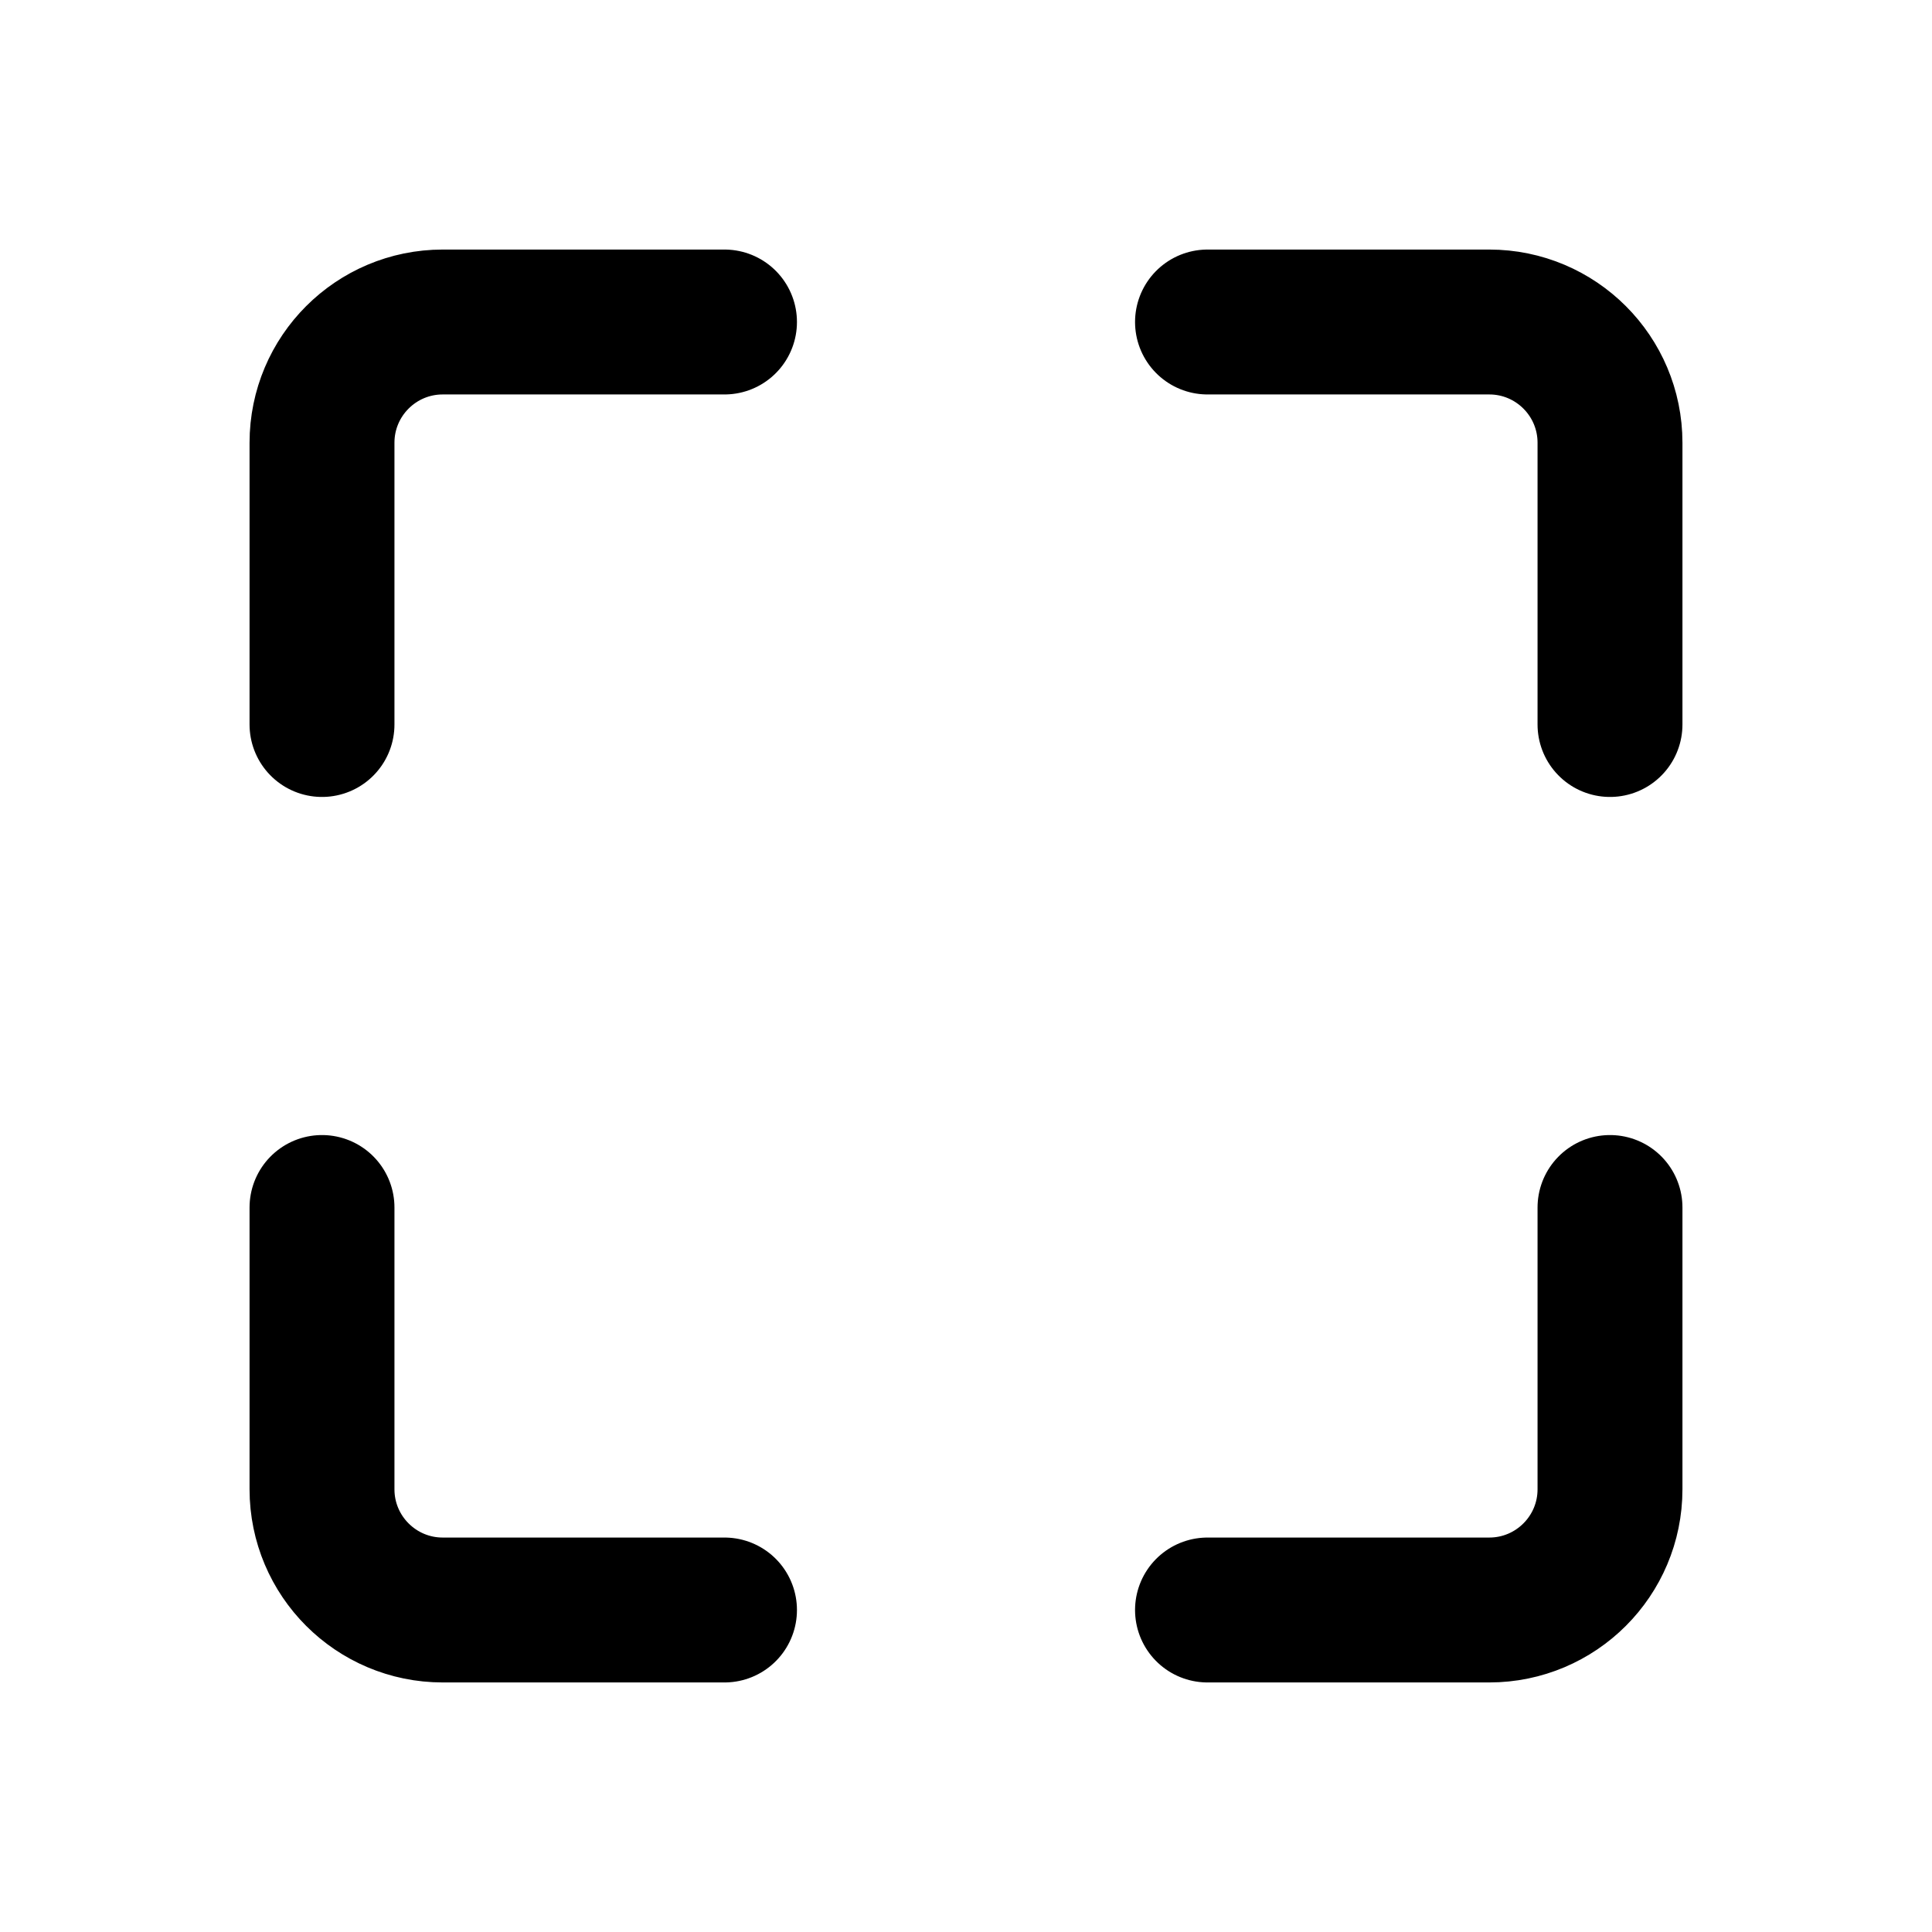
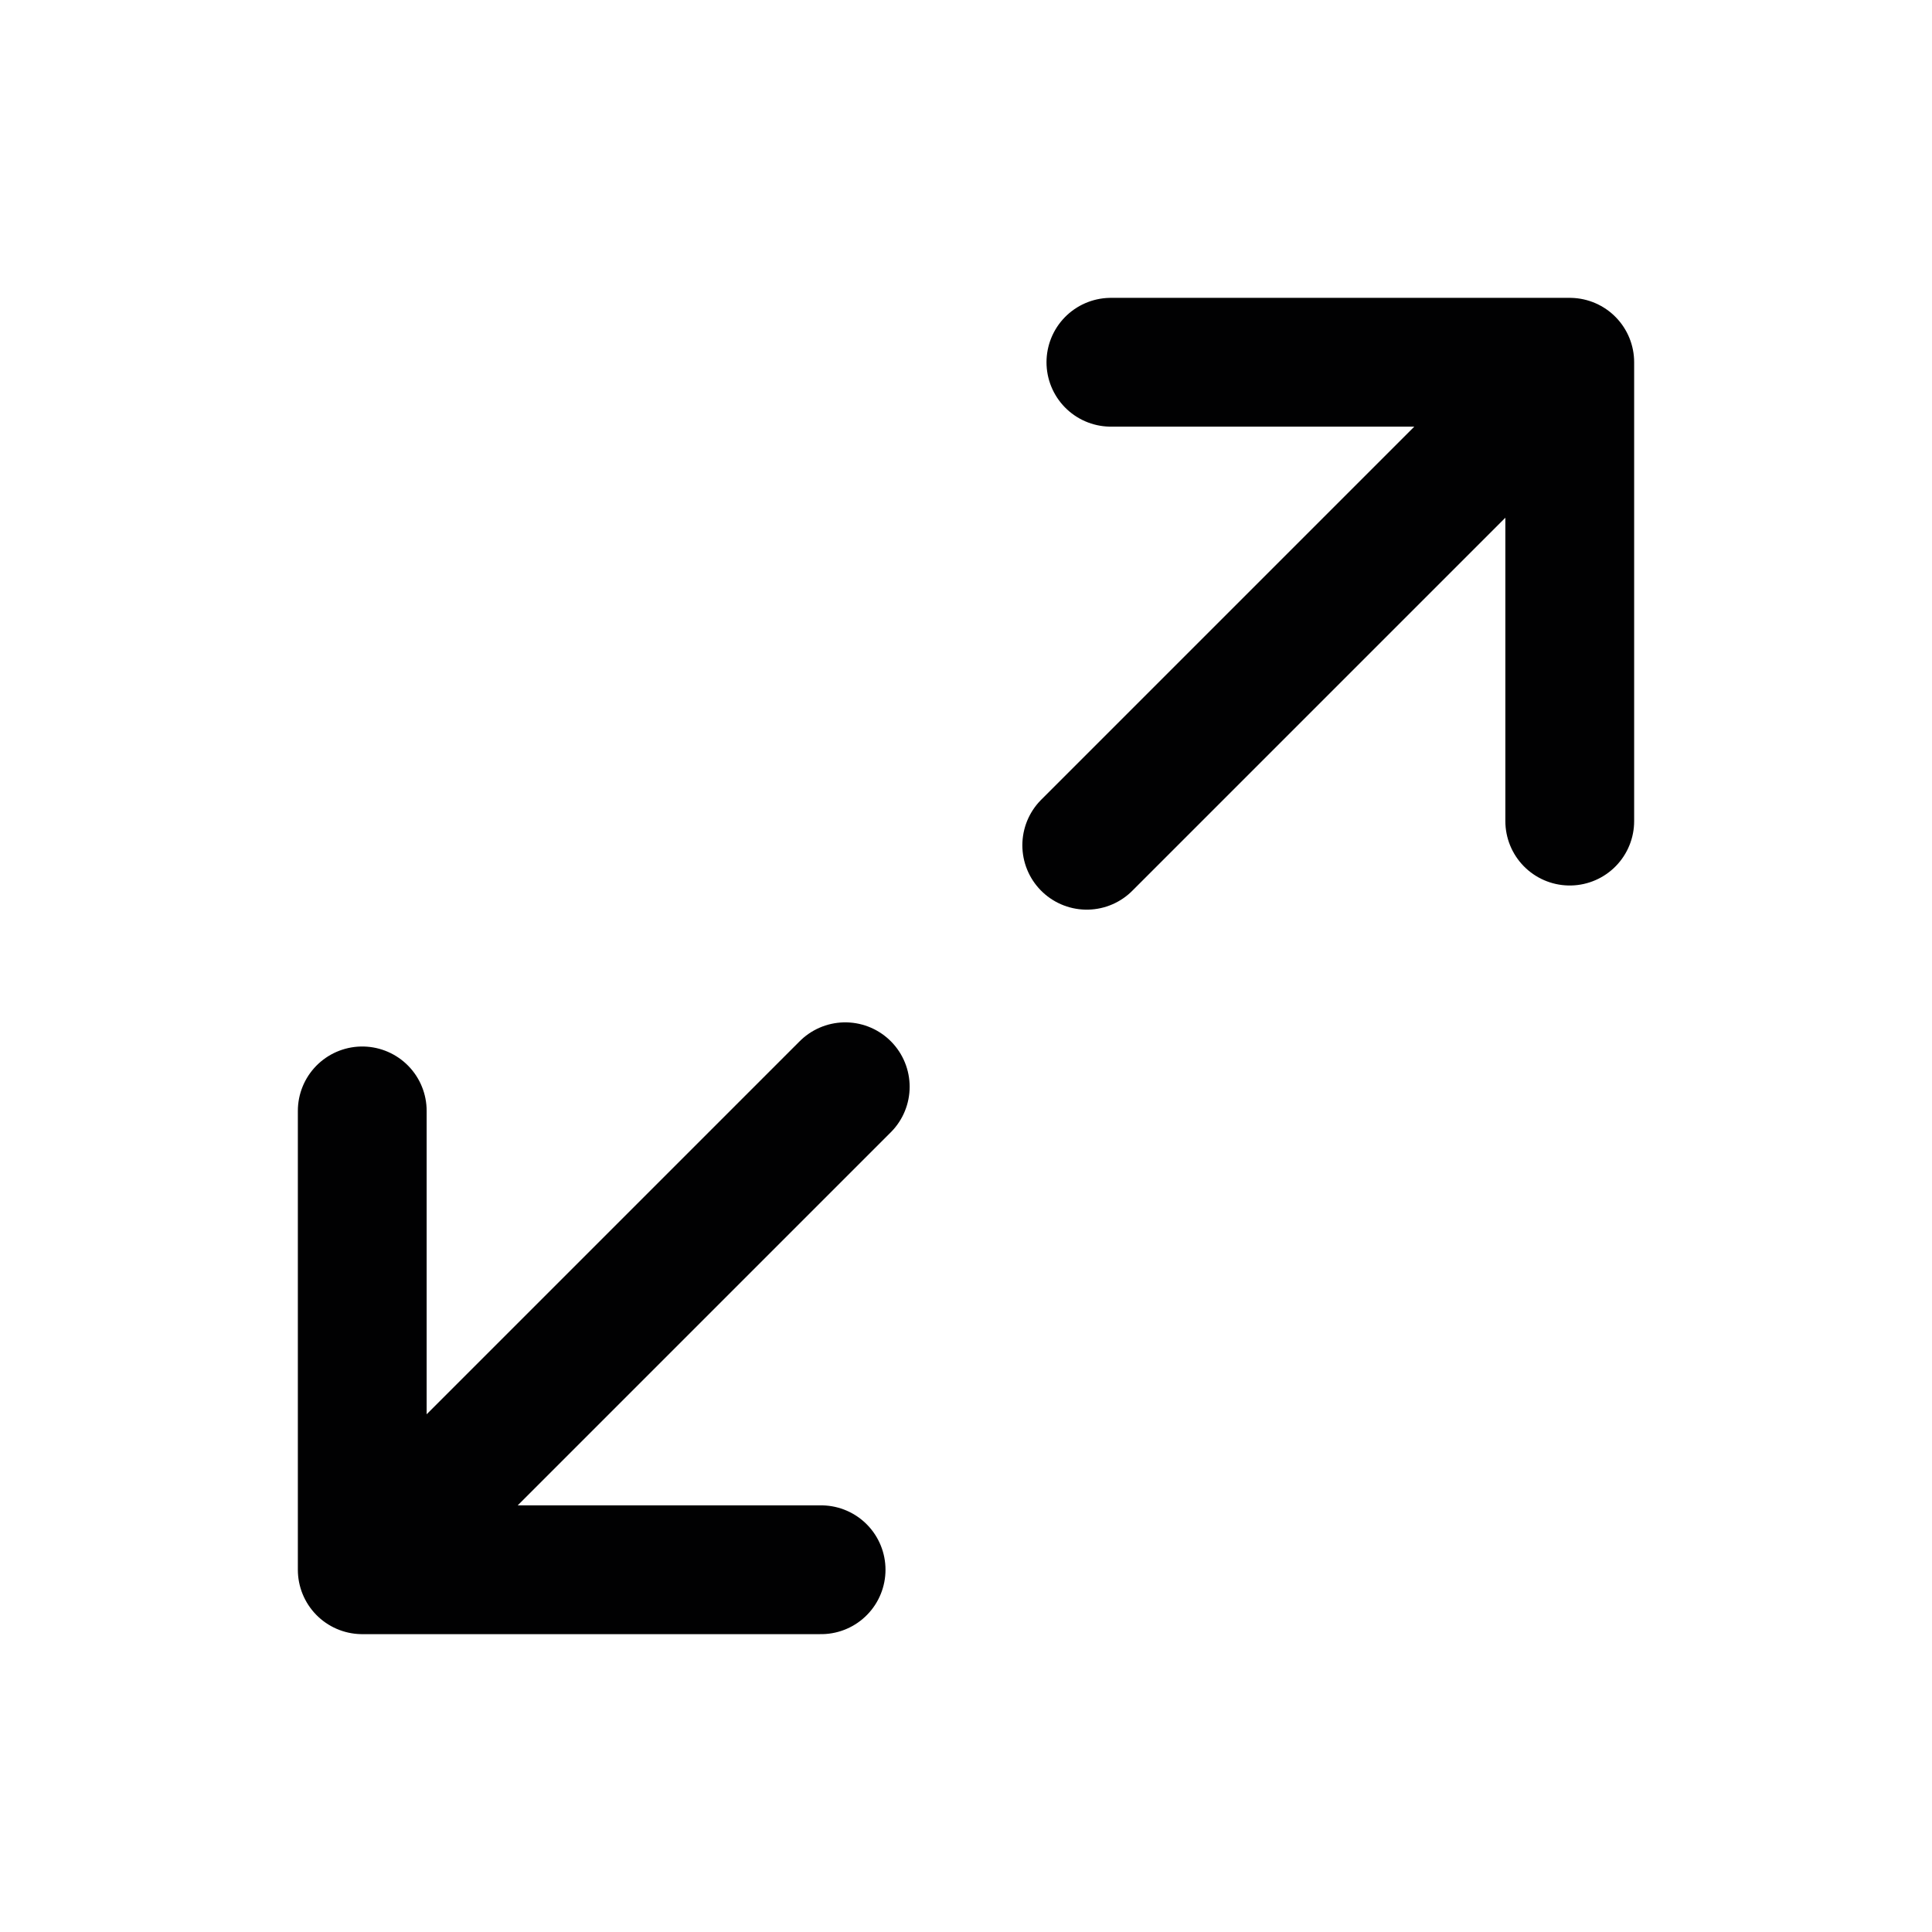
- <svg xmlns="http://www.w3.org/2000/svg" width="24" height="24" viewBox="0 0 24 24">
-   <path d="M4,9 V5.5 A1.5,1.5 0 0 1 5.5,4 H9 M15,4 h3.5 A1.5,1.5 0 0 1 20,5.5 V9 M20,15 v3.5 a1.5,1.5 0 0 1 -1.5,1.5 H15 M9,20 H5.5 A1.5,1.5 0 0 1 4,18.5 V15" fill="none" stroke="currentColor" stroke-width="1.8" stroke-linecap="round" stroke-linejoin="round" />
+ <svg xmlns="http://www.w3.org/2000/svg" width="24" height="24" viewBox="0 0 24 24" fill="none" stroke="#010102" stroke-width="1.6" stroke-linecap="round" stroke-linejoin="round" color="#E8405A">
+   <path d="M13.8 4.5h5.7v5.7M19.5 4.5l-6 6M10.2 19.5H4.5v-5.7M4.5 19.5l6-6" />
</svg>
